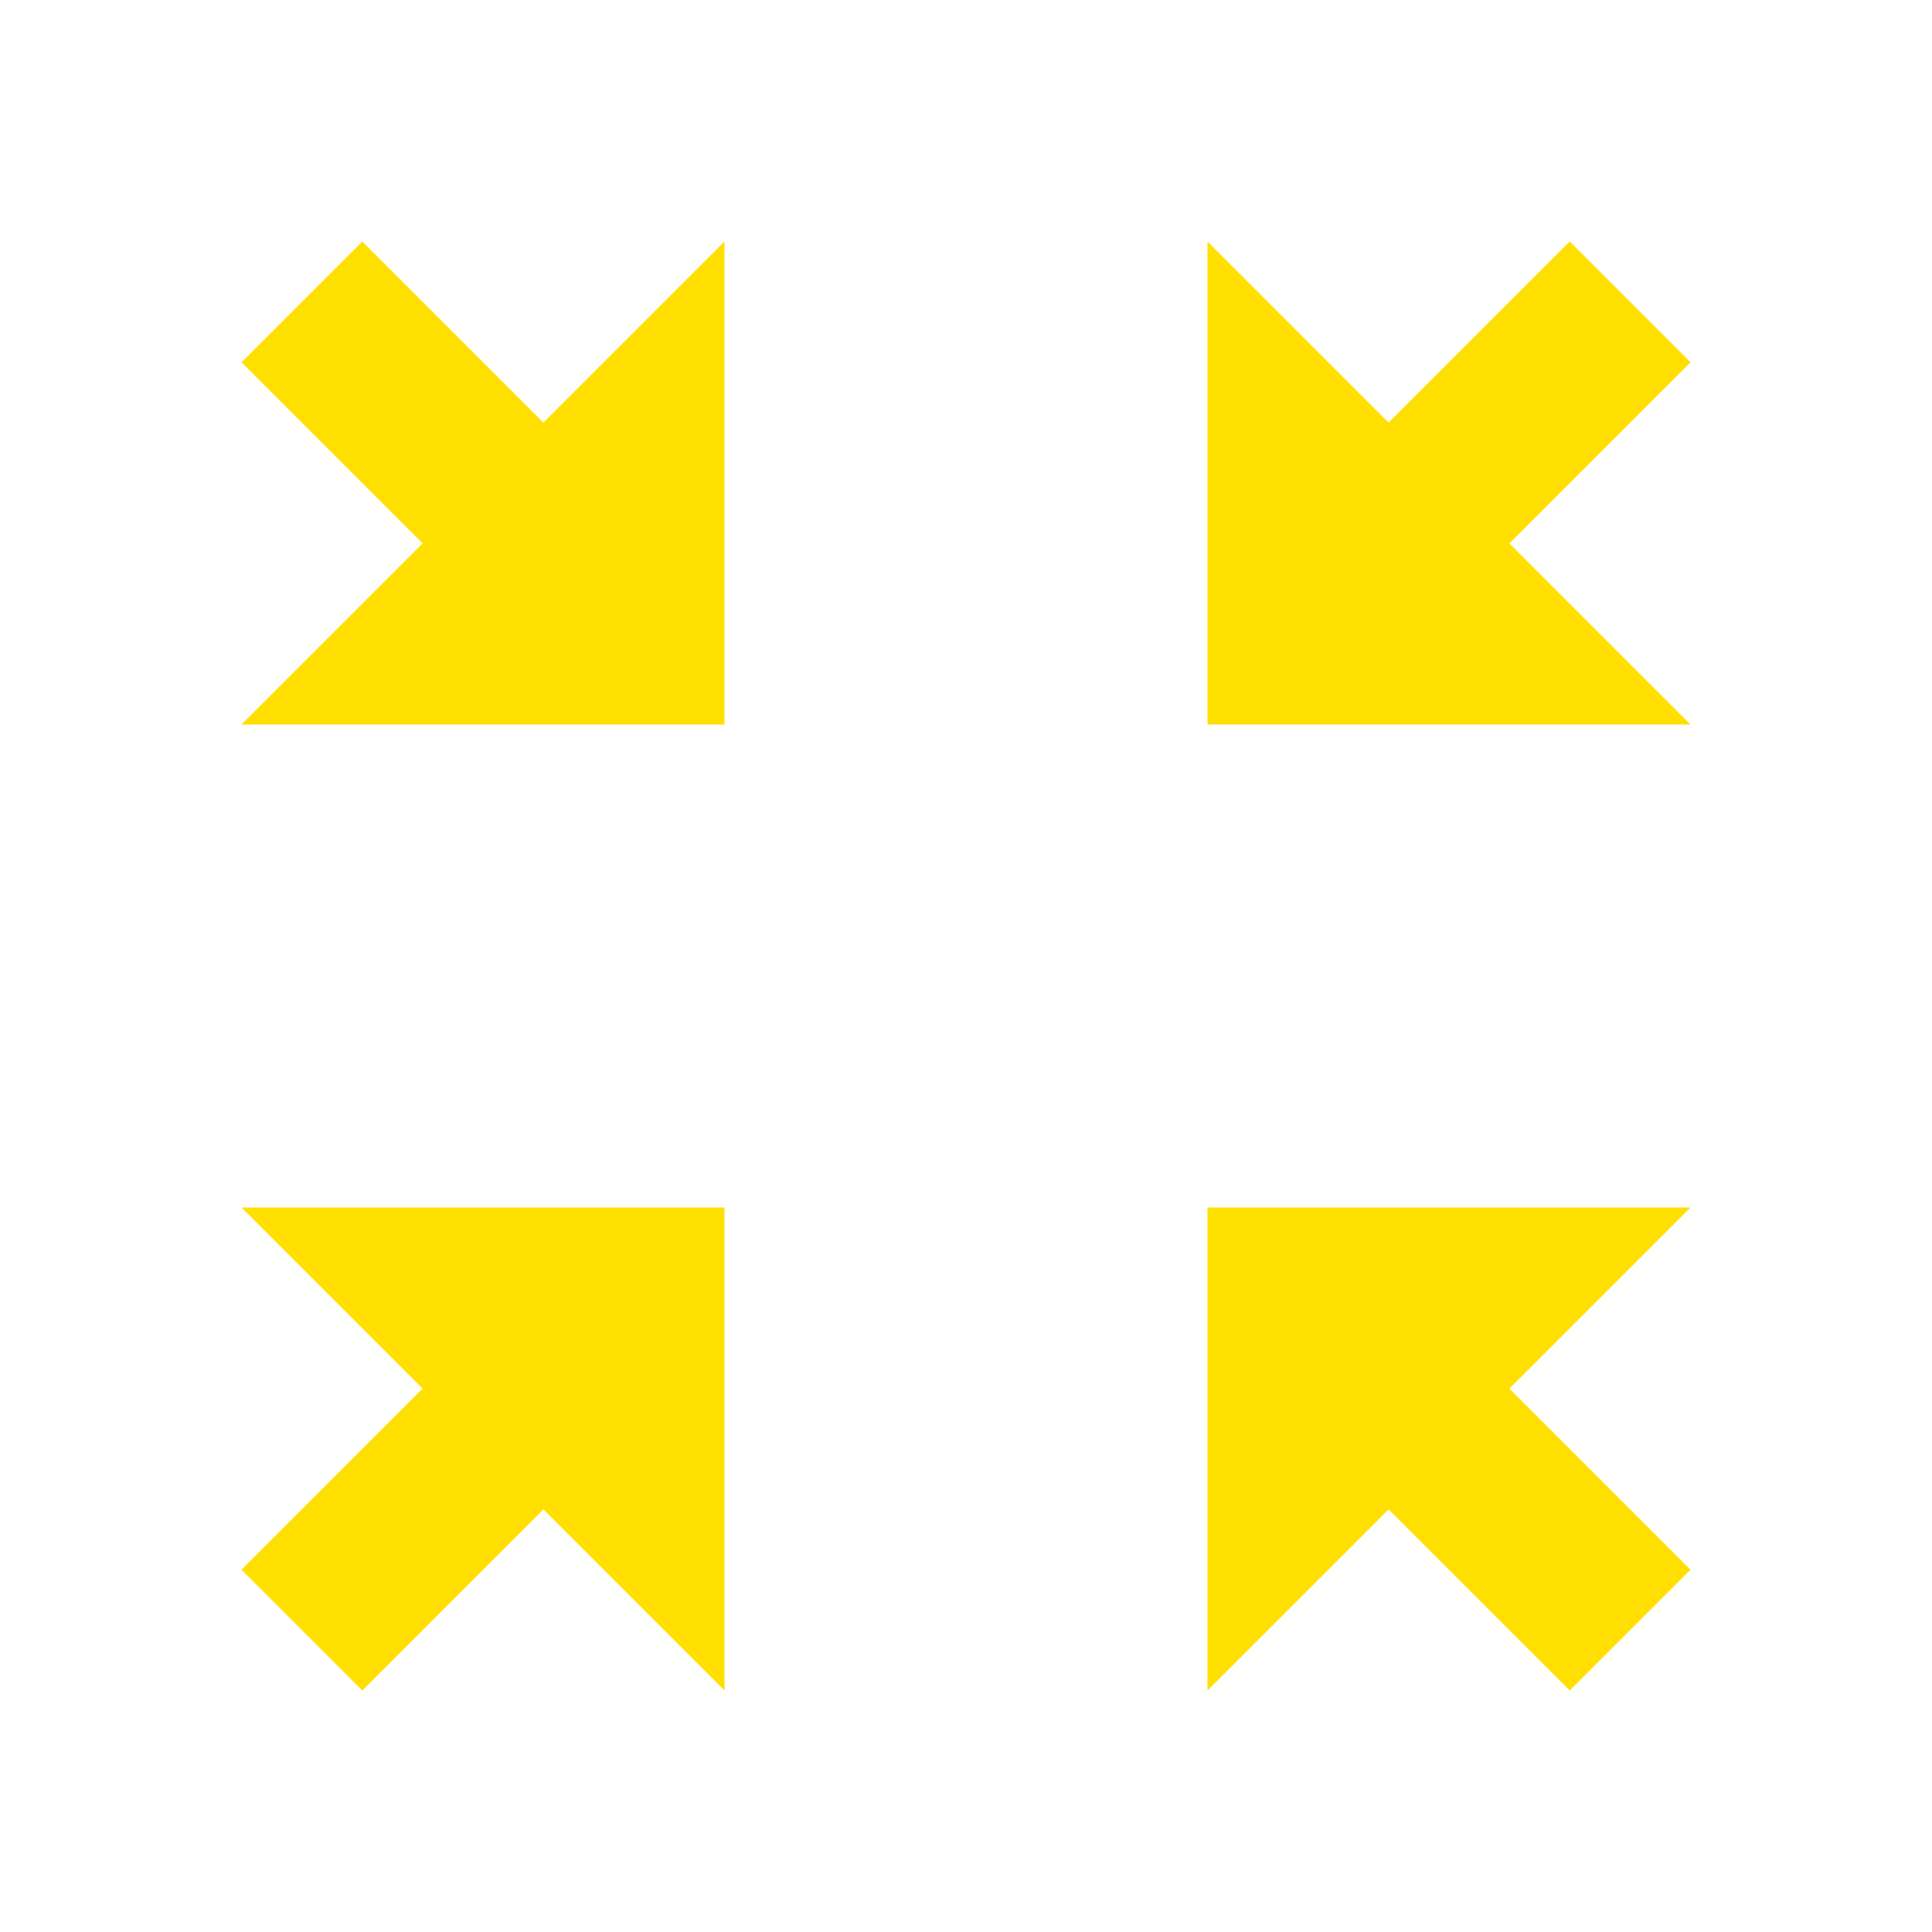
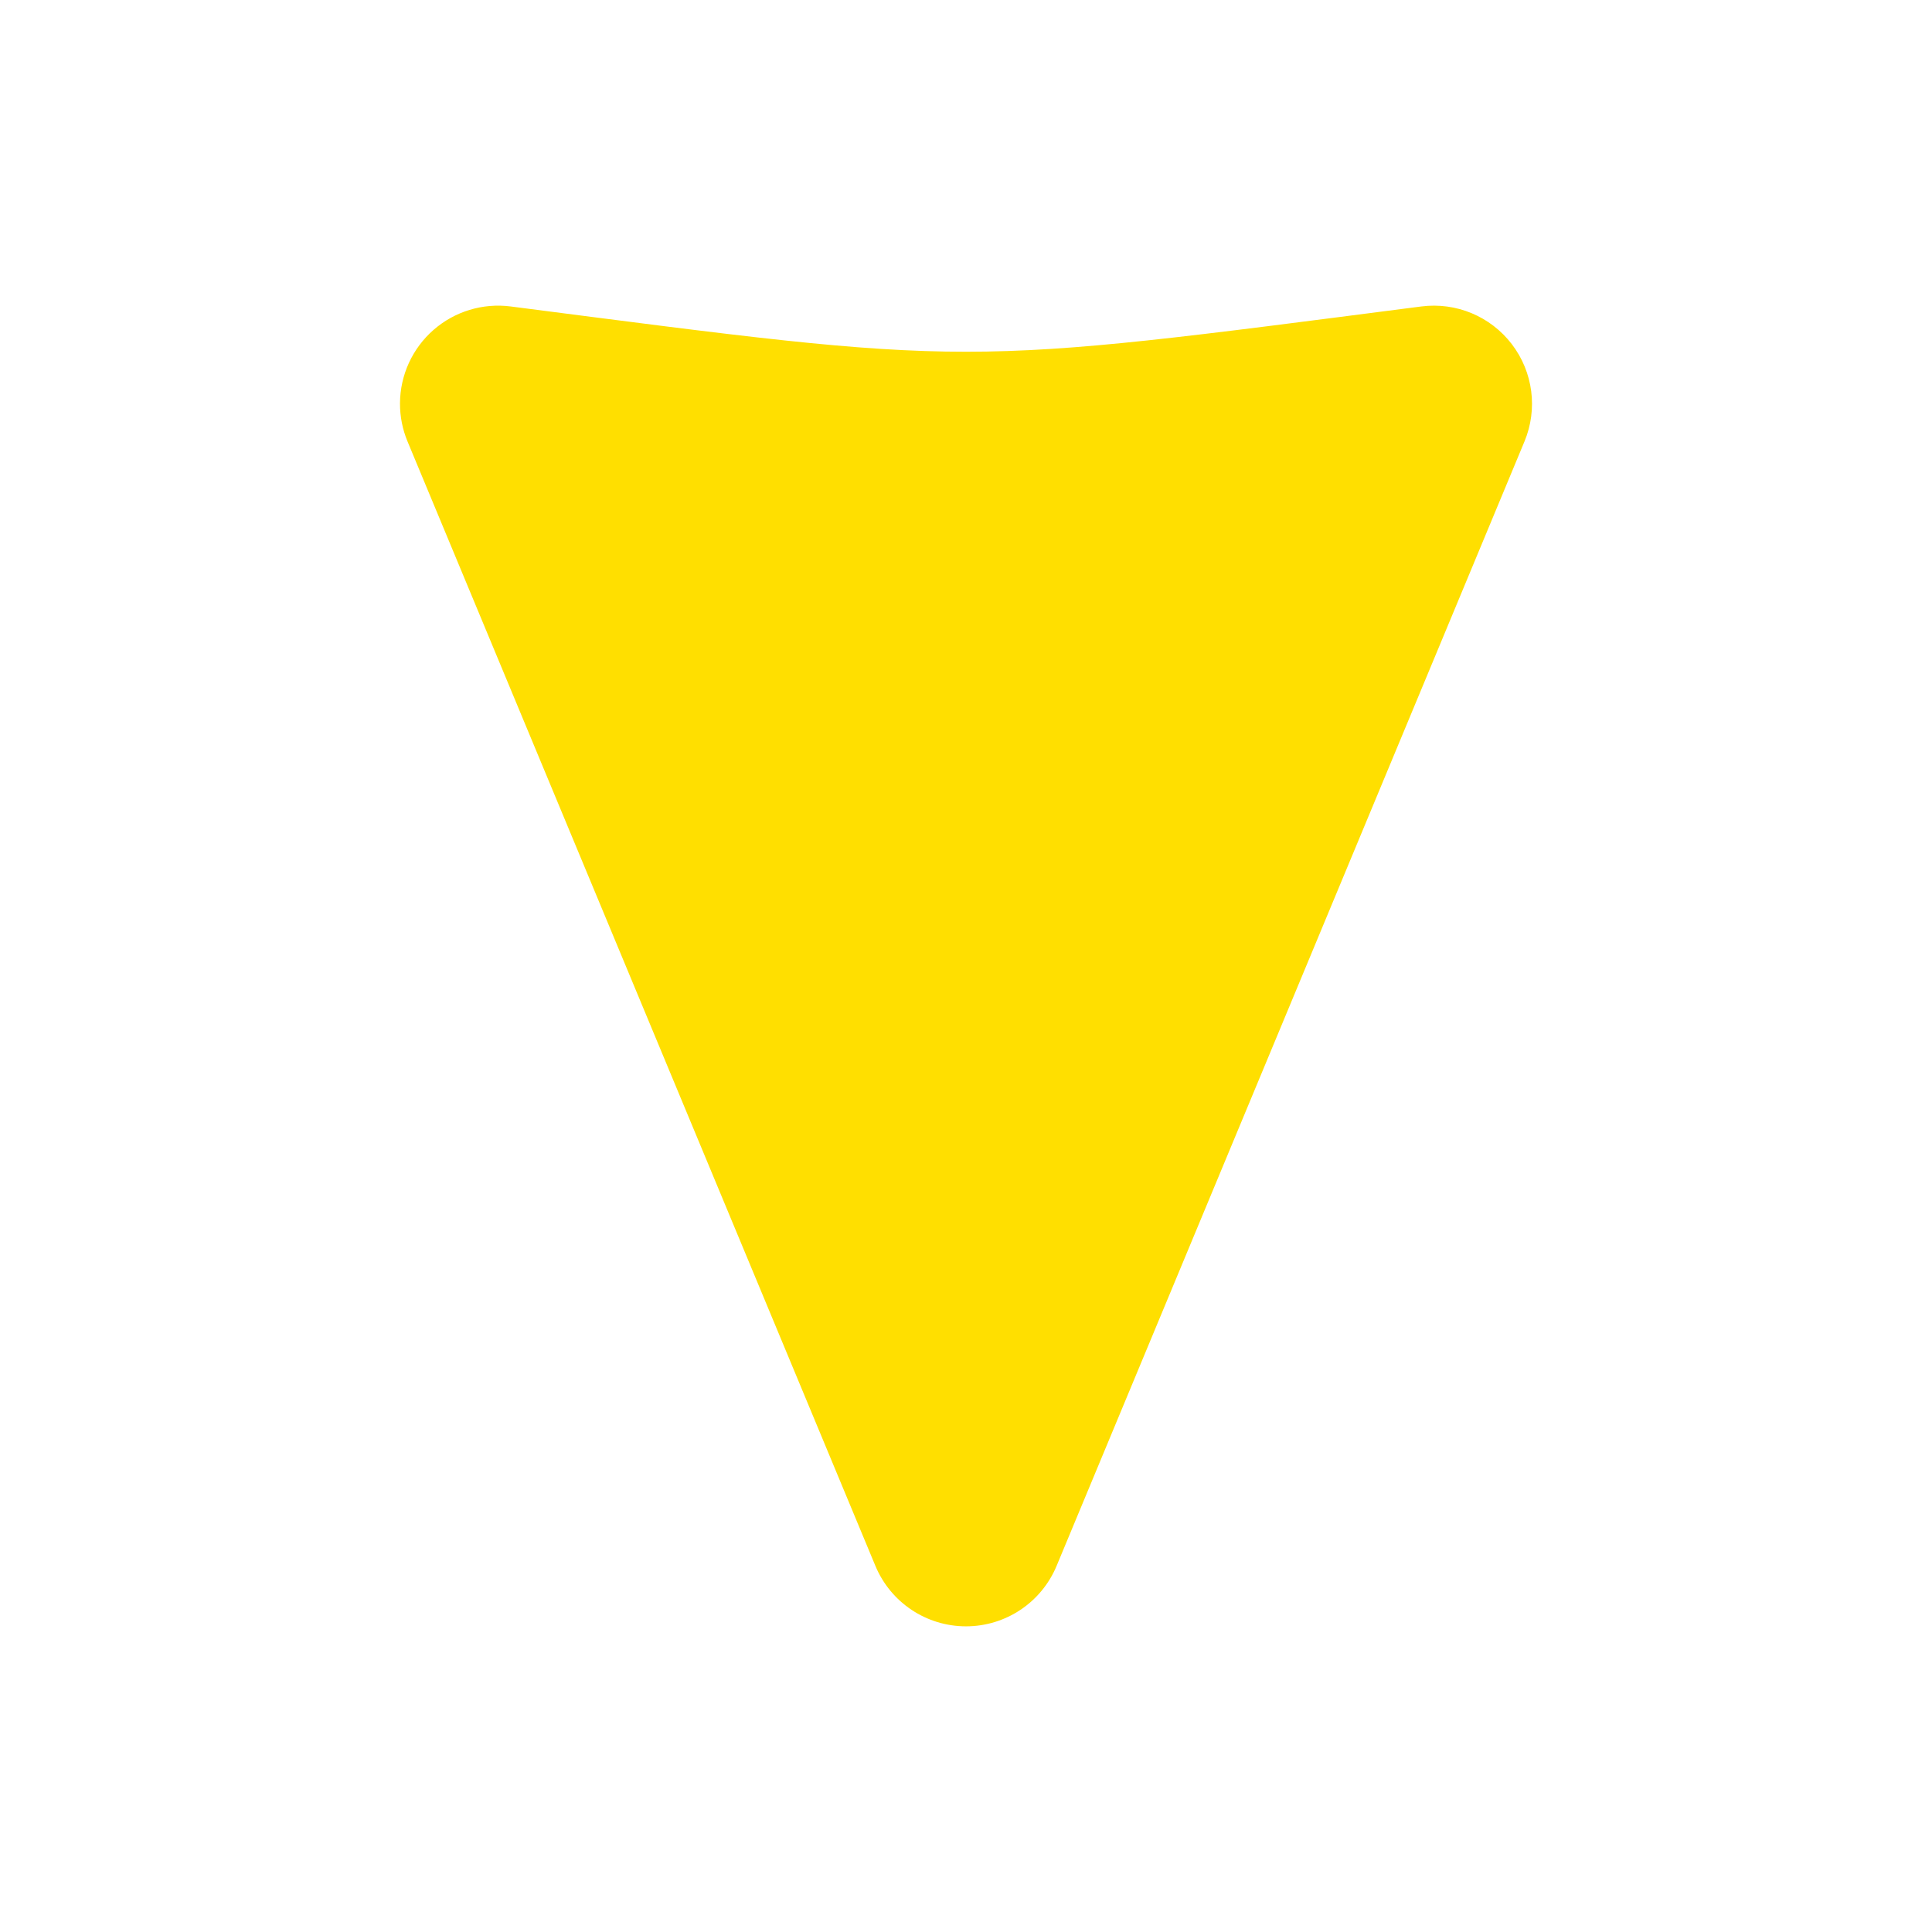
<svg xmlns="http://www.w3.org/2000/svg" style="height: 100px; width: 100px;" viewBox="0 0 512 512">
  <g class="" style="" transform="translate(0,0)">
-     <path d="M96 64L64 96l48 48-48 48h128V64l-48 48-48-48zm224 0v128h128l-48-48 48-48-32-32-48 48-48-48zM64 320l48 48-48 48 32 32 48-48 48 48V320H64zm256 0v128l48-48 48 48 32-32-48-48 48-48H320z" fill="#ffdf00" fill-opacity="1" />
+     <path d="M106.854 106.002a26.003 26.003 0 0 0-25.64 29.326c16 124 16 117.344 0 241.344a26.003 26.003 0 0 0 35.776 27.332l298-124a26.003 26.003 0 0 0 0-48.008l-298-124a26.003 26.003 0 0 0-10.136-1.994z" fill="#ffdf00" fill-opacity="1" transform="translate(512, 0) scale(-1, 1) rotate(90, 256, 256) skewX(0) skewY(0)" />
  </g>
</svg>
